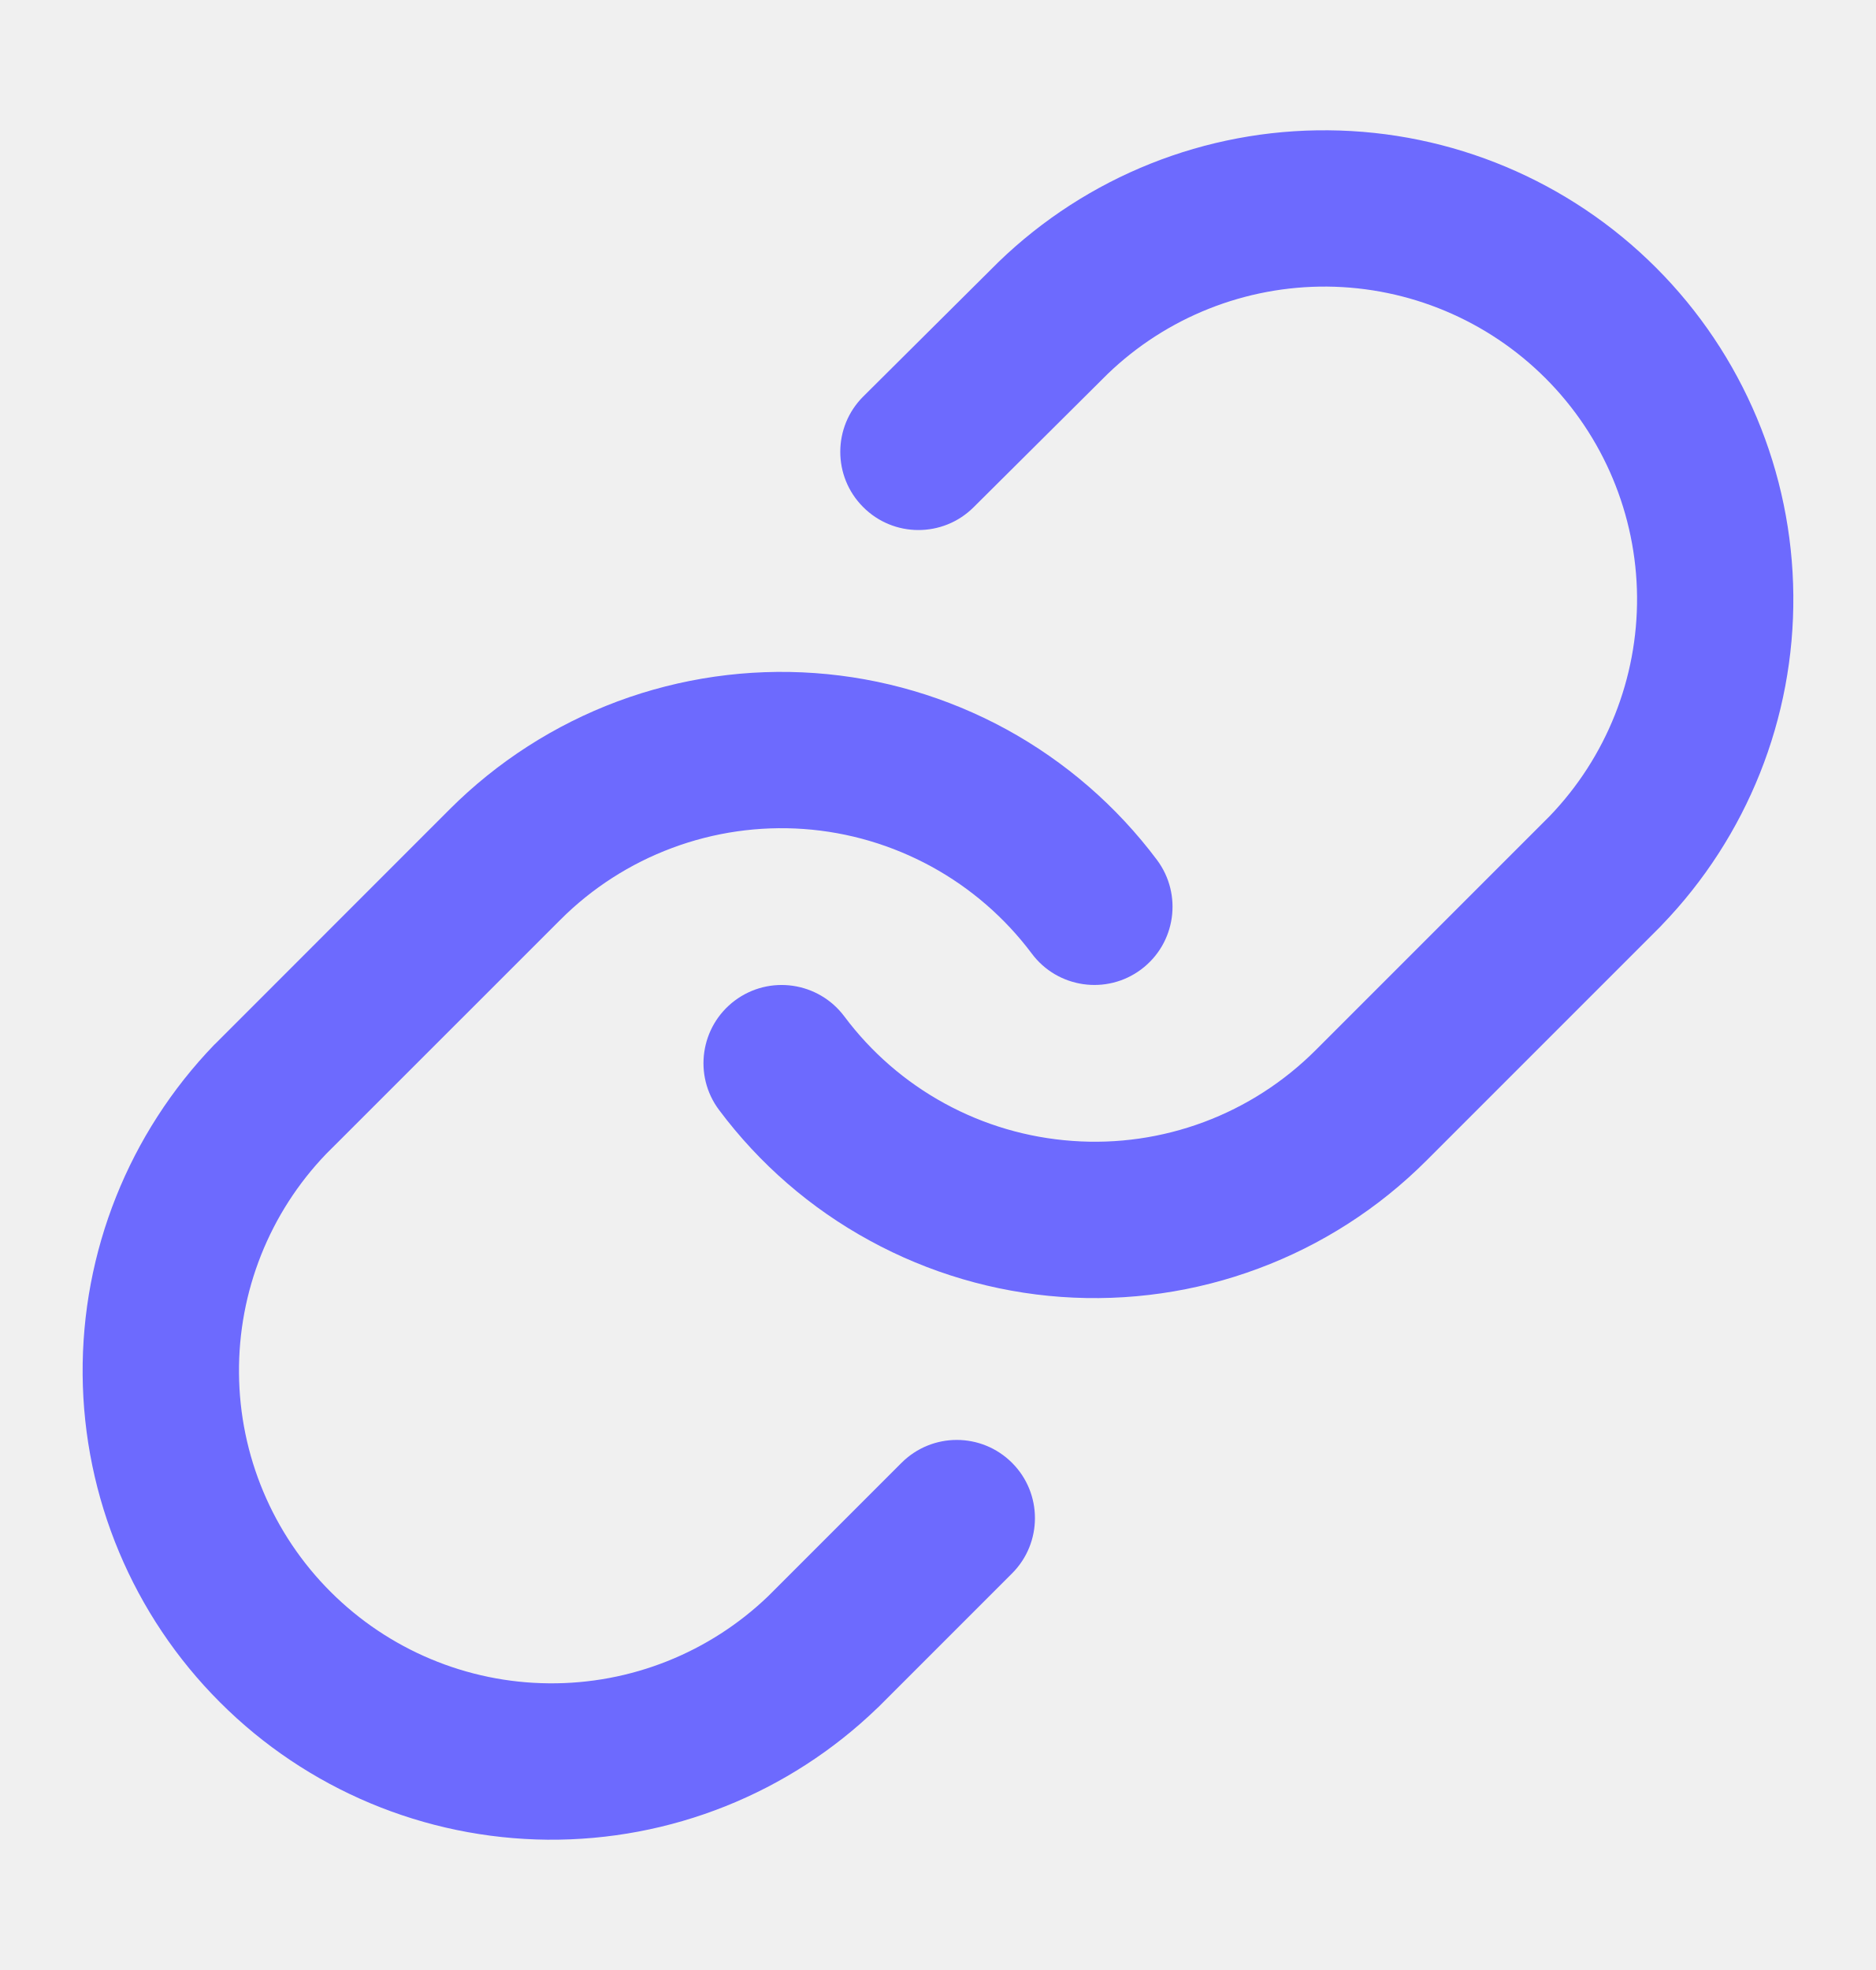
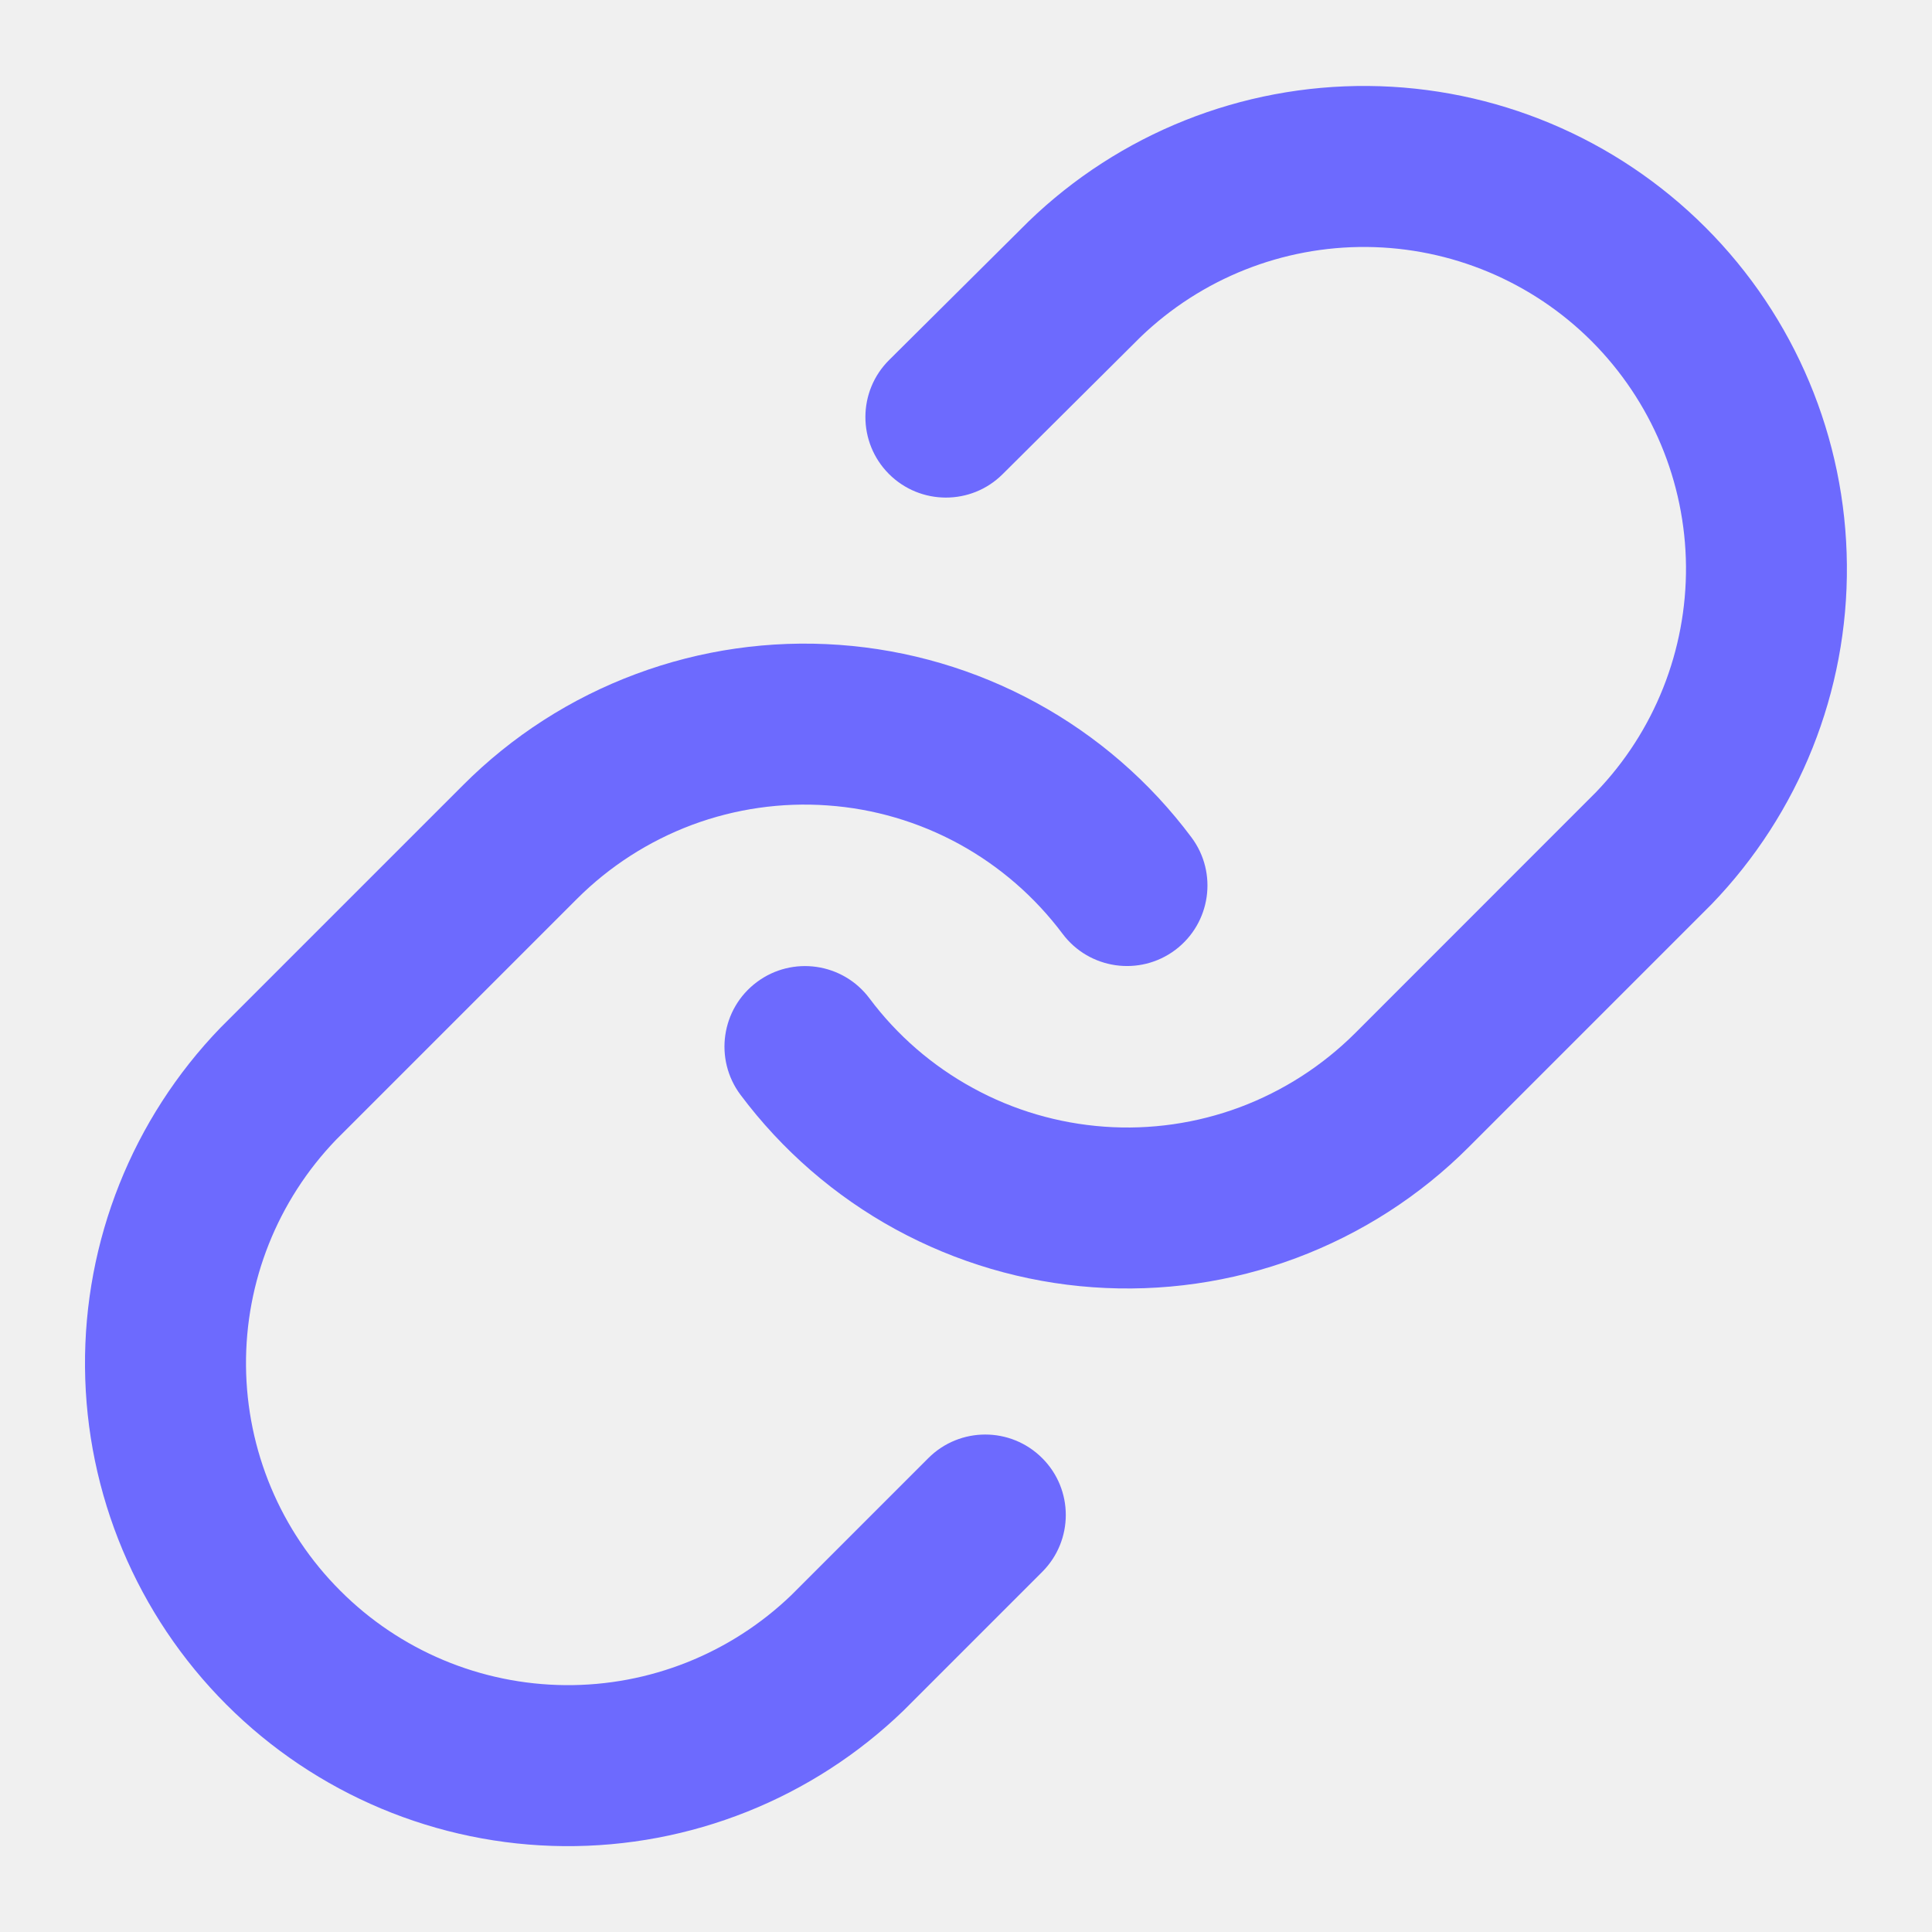
- <svg xmlns="http://www.w3.org/2000/svg" width="20" height="21" viewBox="0 0 20 21" fill="none">
-   <path fill-rule="evenodd" clip-rule="evenodd" d="M10.646 2.792C11.589 1.881 12.852 1.377 14.163 1.389C15.474 1.4 16.728 1.926 17.655 2.853C18.582 3.78 19.108 5.034 19.119 6.345C19.131 7.656 18.627 8.919 17.716 9.862L17.706 9.873L15.206 12.373C14.699 12.88 14.089 13.272 13.417 13.522C12.746 13.773 12.028 13.876 11.313 13.825C10.598 13.774 9.902 13.569 9.273 13.225C8.643 12.882 8.096 12.407 7.666 11.832C7.39 11.464 7.466 10.942 7.834 10.666C8.203 10.39 8.725 10.466 9.001 10.834C9.287 11.217 9.652 11.534 10.072 11.763C10.491 11.992 10.955 12.128 11.432 12.162C11.909 12.197 12.387 12.128 12.835 11.961C13.283 11.794 13.689 11.532 14.027 11.194L14.027 11.194L16.522 8.699C17.126 8.071 17.46 7.231 17.453 6.36C17.445 5.486 17.095 4.65 16.477 4.032C15.859 3.414 15.023 3.063 14.149 3.055C13.277 3.048 12.436 3.382 11.808 3.987L10.379 5.408C10.053 5.732 9.525 5.731 9.201 5.404C8.876 5.078 8.878 4.55 9.204 4.226L10.637 2.801L10.646 2.792Z" fill="#6D6AFE" />
-   <path fill-rule="evenodd" clip-rule="evenodd" d="M6.583 7.477C7.255 7.227 7.973 7.124 8.688 7.175C9.403 7.226 10.099 7.431 10.728 7.774C11.357 8.118 11.905 8.593 12.335 9.167C12.61 9.536 12.535 10.058 12.166 10.334C11.798 10.609 11.275 10.534 11 10.165C10.714 9.783 10.348 9.466 9.929 9.237C9.509 9.008 9.046 8.871 8.569 8.837C8.092 8.803 7.613 8.872 7.166 9.039C6.718 9.206 6.311 9.467 5.973 9.806L3.478 12.3C2.874 12.928 2.54 13.768 2.548 14.64C2.555 15.514 2.906 16.35 3.524 16.968C4.142 17.586 4.978 17.937 5.852 17.944C6.724 17.952 7.563 17.618 8.192 17.013L9.611 15.594C9.937 15.268 10.464 15.268 10.79 15.594C11.115 15.919 11.115 16.447 10.79 16.772L9.365 18.197L9.354 18.207C8.411 19.118 7.148 19.622 5.837 19.611C4.526 19.599 3.272 19.074 2.345 18.146C1.418 17.22 0.892 15.965 0.881 14.654C0.87 13.344 1.374 12.081 2.284 11.137L2.295 11.127L4.794 8.627C4.794 8.627 4.795 8.627 4.794 8.627C5.301 8.12 5.911 7.728 6.583 7.477Z" fill="#6D6AFE" />
+ <svg xmlns="http://www.w3.org/2000/svg" width="18" height="18" viewBox="0 0 18 18" fill="none">
+   <g clip-path="url(#clip0_194_445)">
+     <path fill-rule="evenodd" clip-rule="evenodd" d="M9.582 2.064C10.43 1.244 11.567 0.791 12.747 0.801C13.927 0.811 15.055 1.284 15.89 2.119C16.724 2.953 17.197 4.082 17.207 5.262C17.218 6.442 16.764 7.578 15.944 8.427L15.935 8.436L13.685 10.686C13.229 11.143 12.68 11.495 12.076 11.721C11.471 11.947 10.825 12.039 10.181 11.993C9.538 11.947 8.912 11.763 8.345 11.454C7.779 11.145 7.286 10.717 6.899 10.2C6.651 9.868 6.719 9.398 7.051 9.15C7.383 8.902 7.853 8.97 8.101 9.302C8.358 9.646 8.687 9.931 9.065 10.137C9.442 10.344 9.86 10.466 10.289 10.497C10.718 10.528 11.148 10.466 11.551 10.316C11.954 10.165 12.32 9.93 12.625 9.626L12.625 9.626L14.87 7.38C15.414 6.815 15.714 6.059 15.708 5.275C15.701 4.488 15.385 3.736 14.829 3.179C14.273 2.623 13.52 2.308 12.734 2.301C11.949 2.294 11.193 2.595 10.627 3.139L9.341 4.418C9.048 4.71 8.573 4.708 8.281 4.415C7.989 4.121 7.99 3.646 8.284 3.354L9.574 2.072L9.582 2.064Z" fill="#6D6AFE" />
+     <path fill-rule="evenodd" clip-rule="evenodd" d="M5.924 6.28C6.529 6.054 7.175 5.962 7.818 6.008C8.462 6.054 9.088 6.238 9.654 6.547C10.221 6.856 10.714 7.284 11.1 7.801C11.348 8.132 11.281 8.602 10.949 8.851C10.617 9.099 10.147 9.031 9.899 8.699C9.641 8.355 9.313 8.07 8.935 7.863C8.558 7.657 8.14 7.534 7.711 7.504C7.282 7.473 6.851 7.535 6.448 7.685C6.045 7.836 5.679 8.071 5.375 8.375L3.13 10.62C2.586 11.186 2.285 11.942 2.292 12.726C2.299 13.513 2.614 14.265 3.171 14.821C3.727 15.378 4.479 15.693 5.266 15.7C6.05 15.707 6.806 15.406 7.372 14.862L8.649 13.585C8.942 13.292 9.417 13.292 9.71 13.585C10.003 13.877 10.003 14.352 9.71 14.645L8.427 15.928L8.418 15.937C7.569 16.757 6.433 17.21 5.253 17.2C4.073 17.19 2.944 16.716 2.11 15.882C1.276 15.048 0.802 13.919 0.792 12.739C0.782 11.559 1.235 10.423 2.055 9.574L2.064 9.565L4.314 7.315C4.314 7.315 4.314 7.315 4.314 7.315C4.77 6.858 5.319 6.505 5.924 6.28Z" fill="#6D6AFE" />
+   </g>
+   <defs>
+     <clipPath id="clip0_194_445">
+       <rect width="18" height="18" fill="white" />
+     </clipPath>
+   </defs>
</svg>
